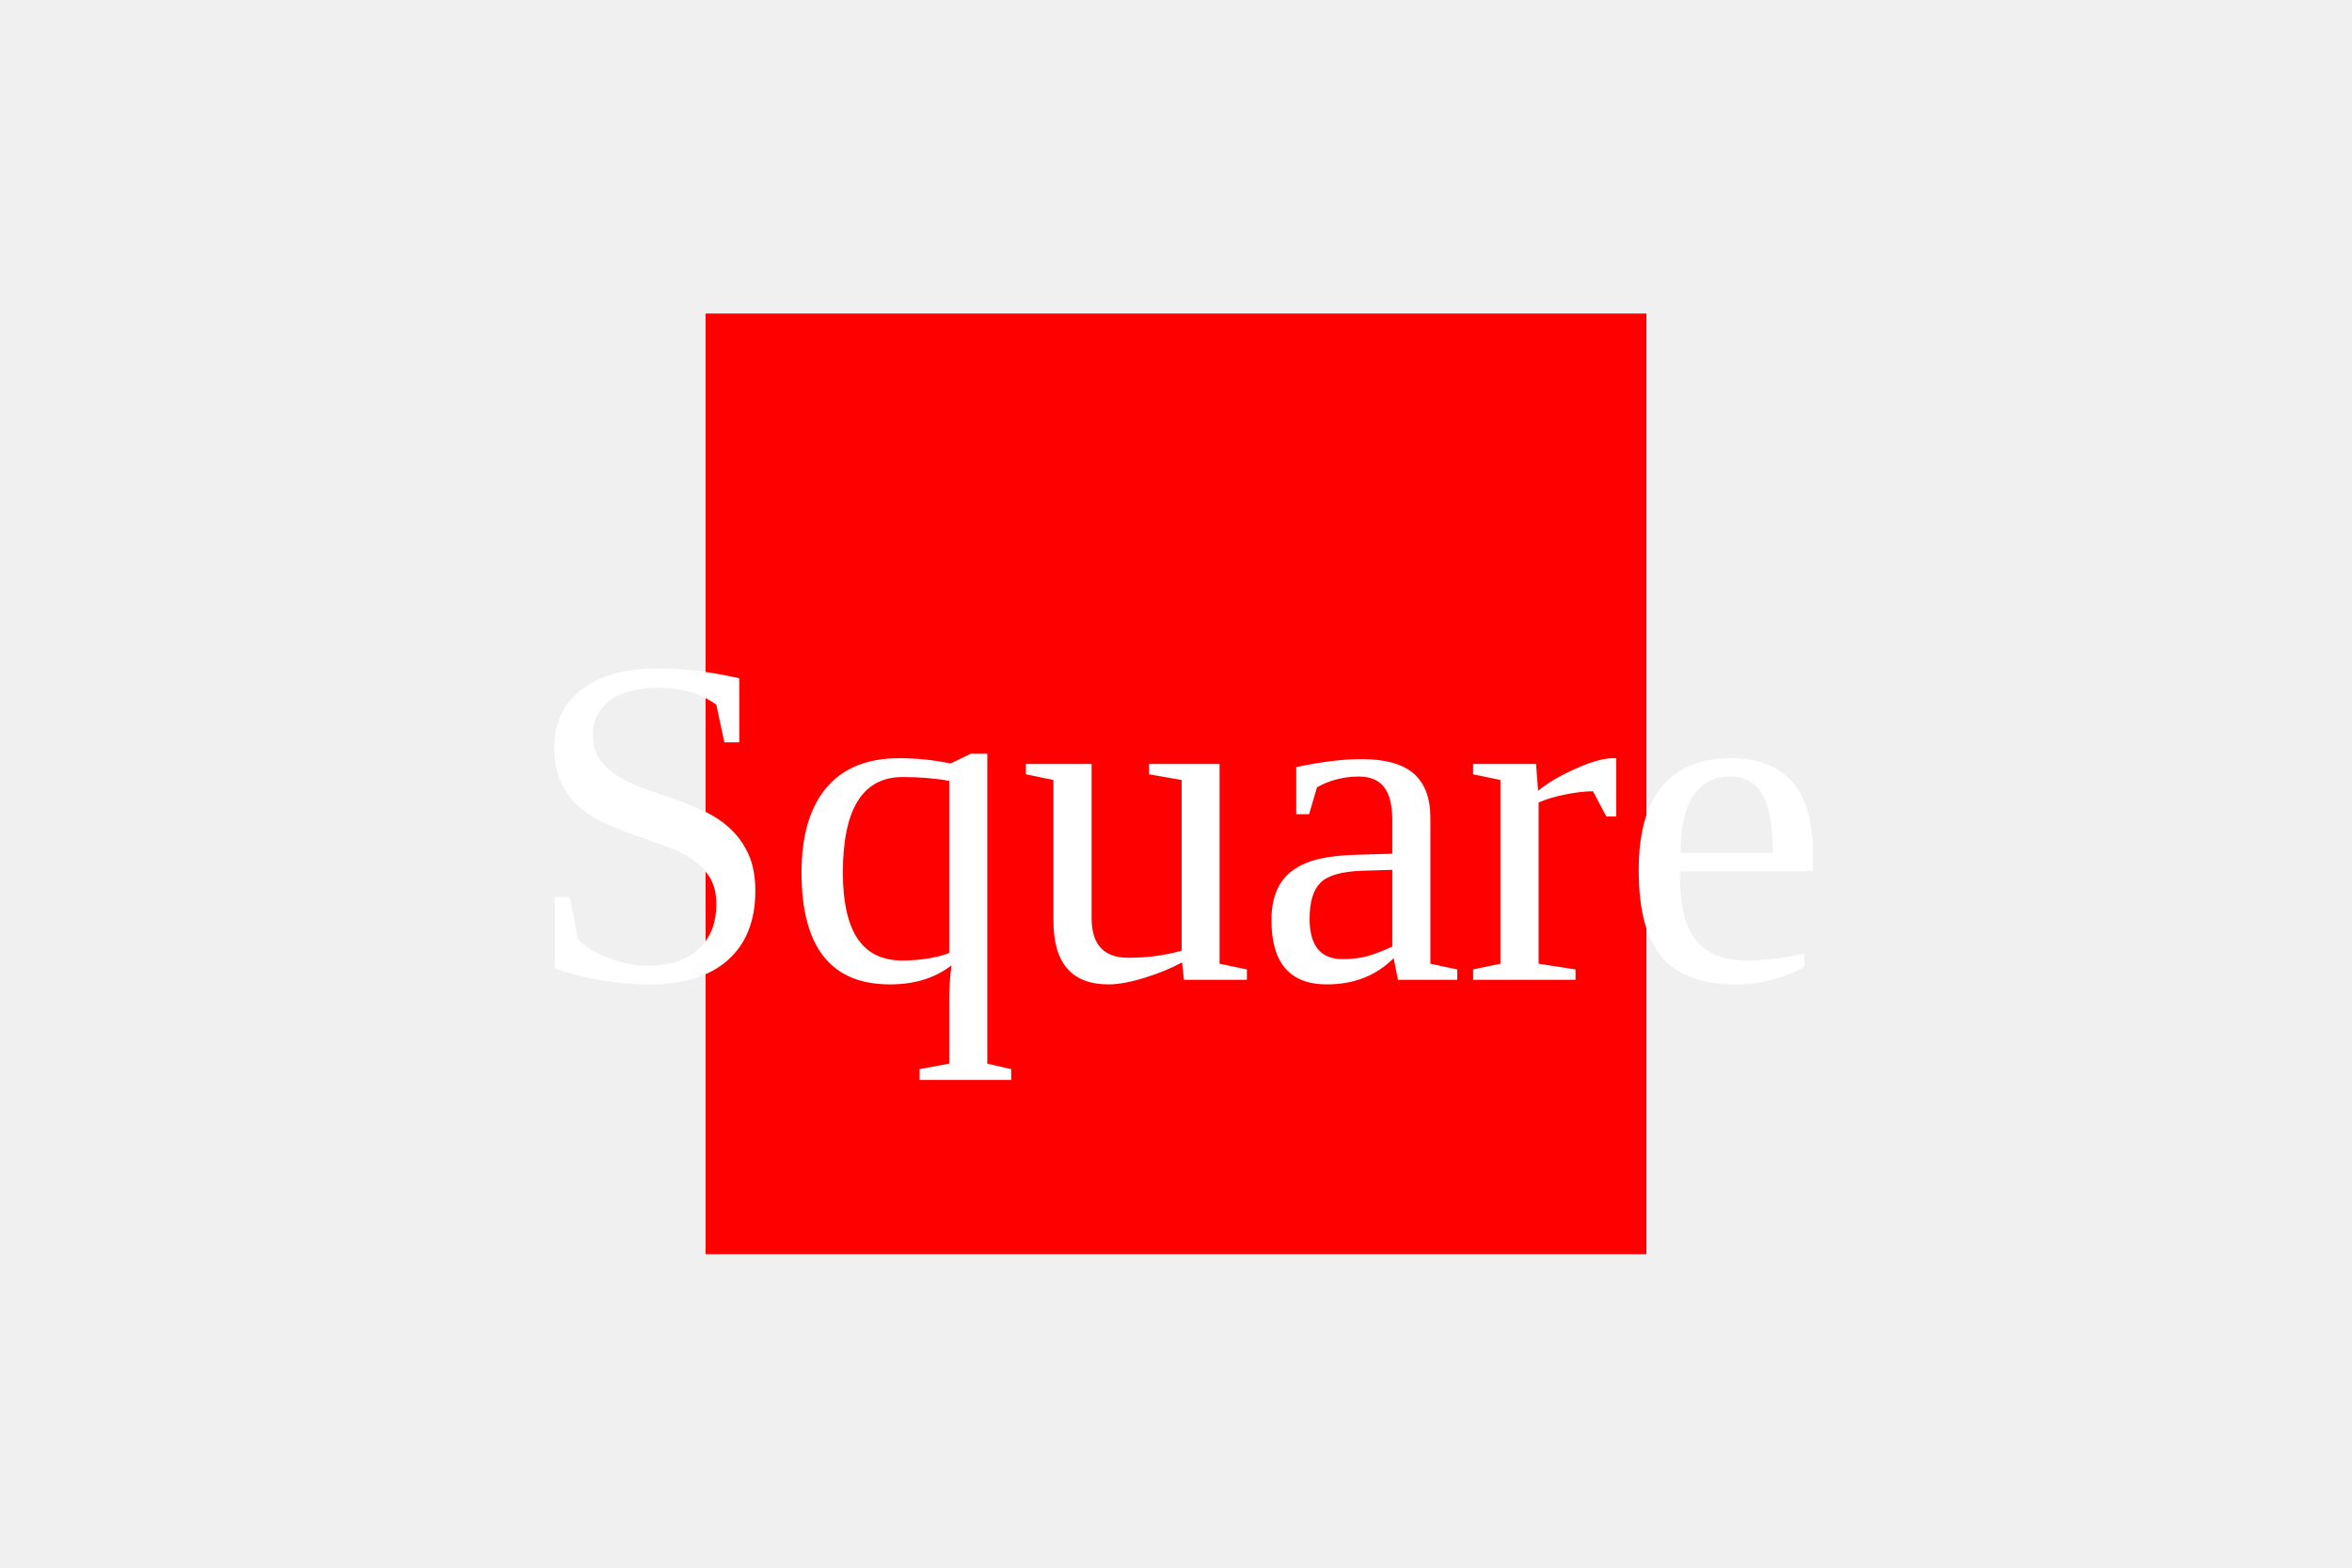
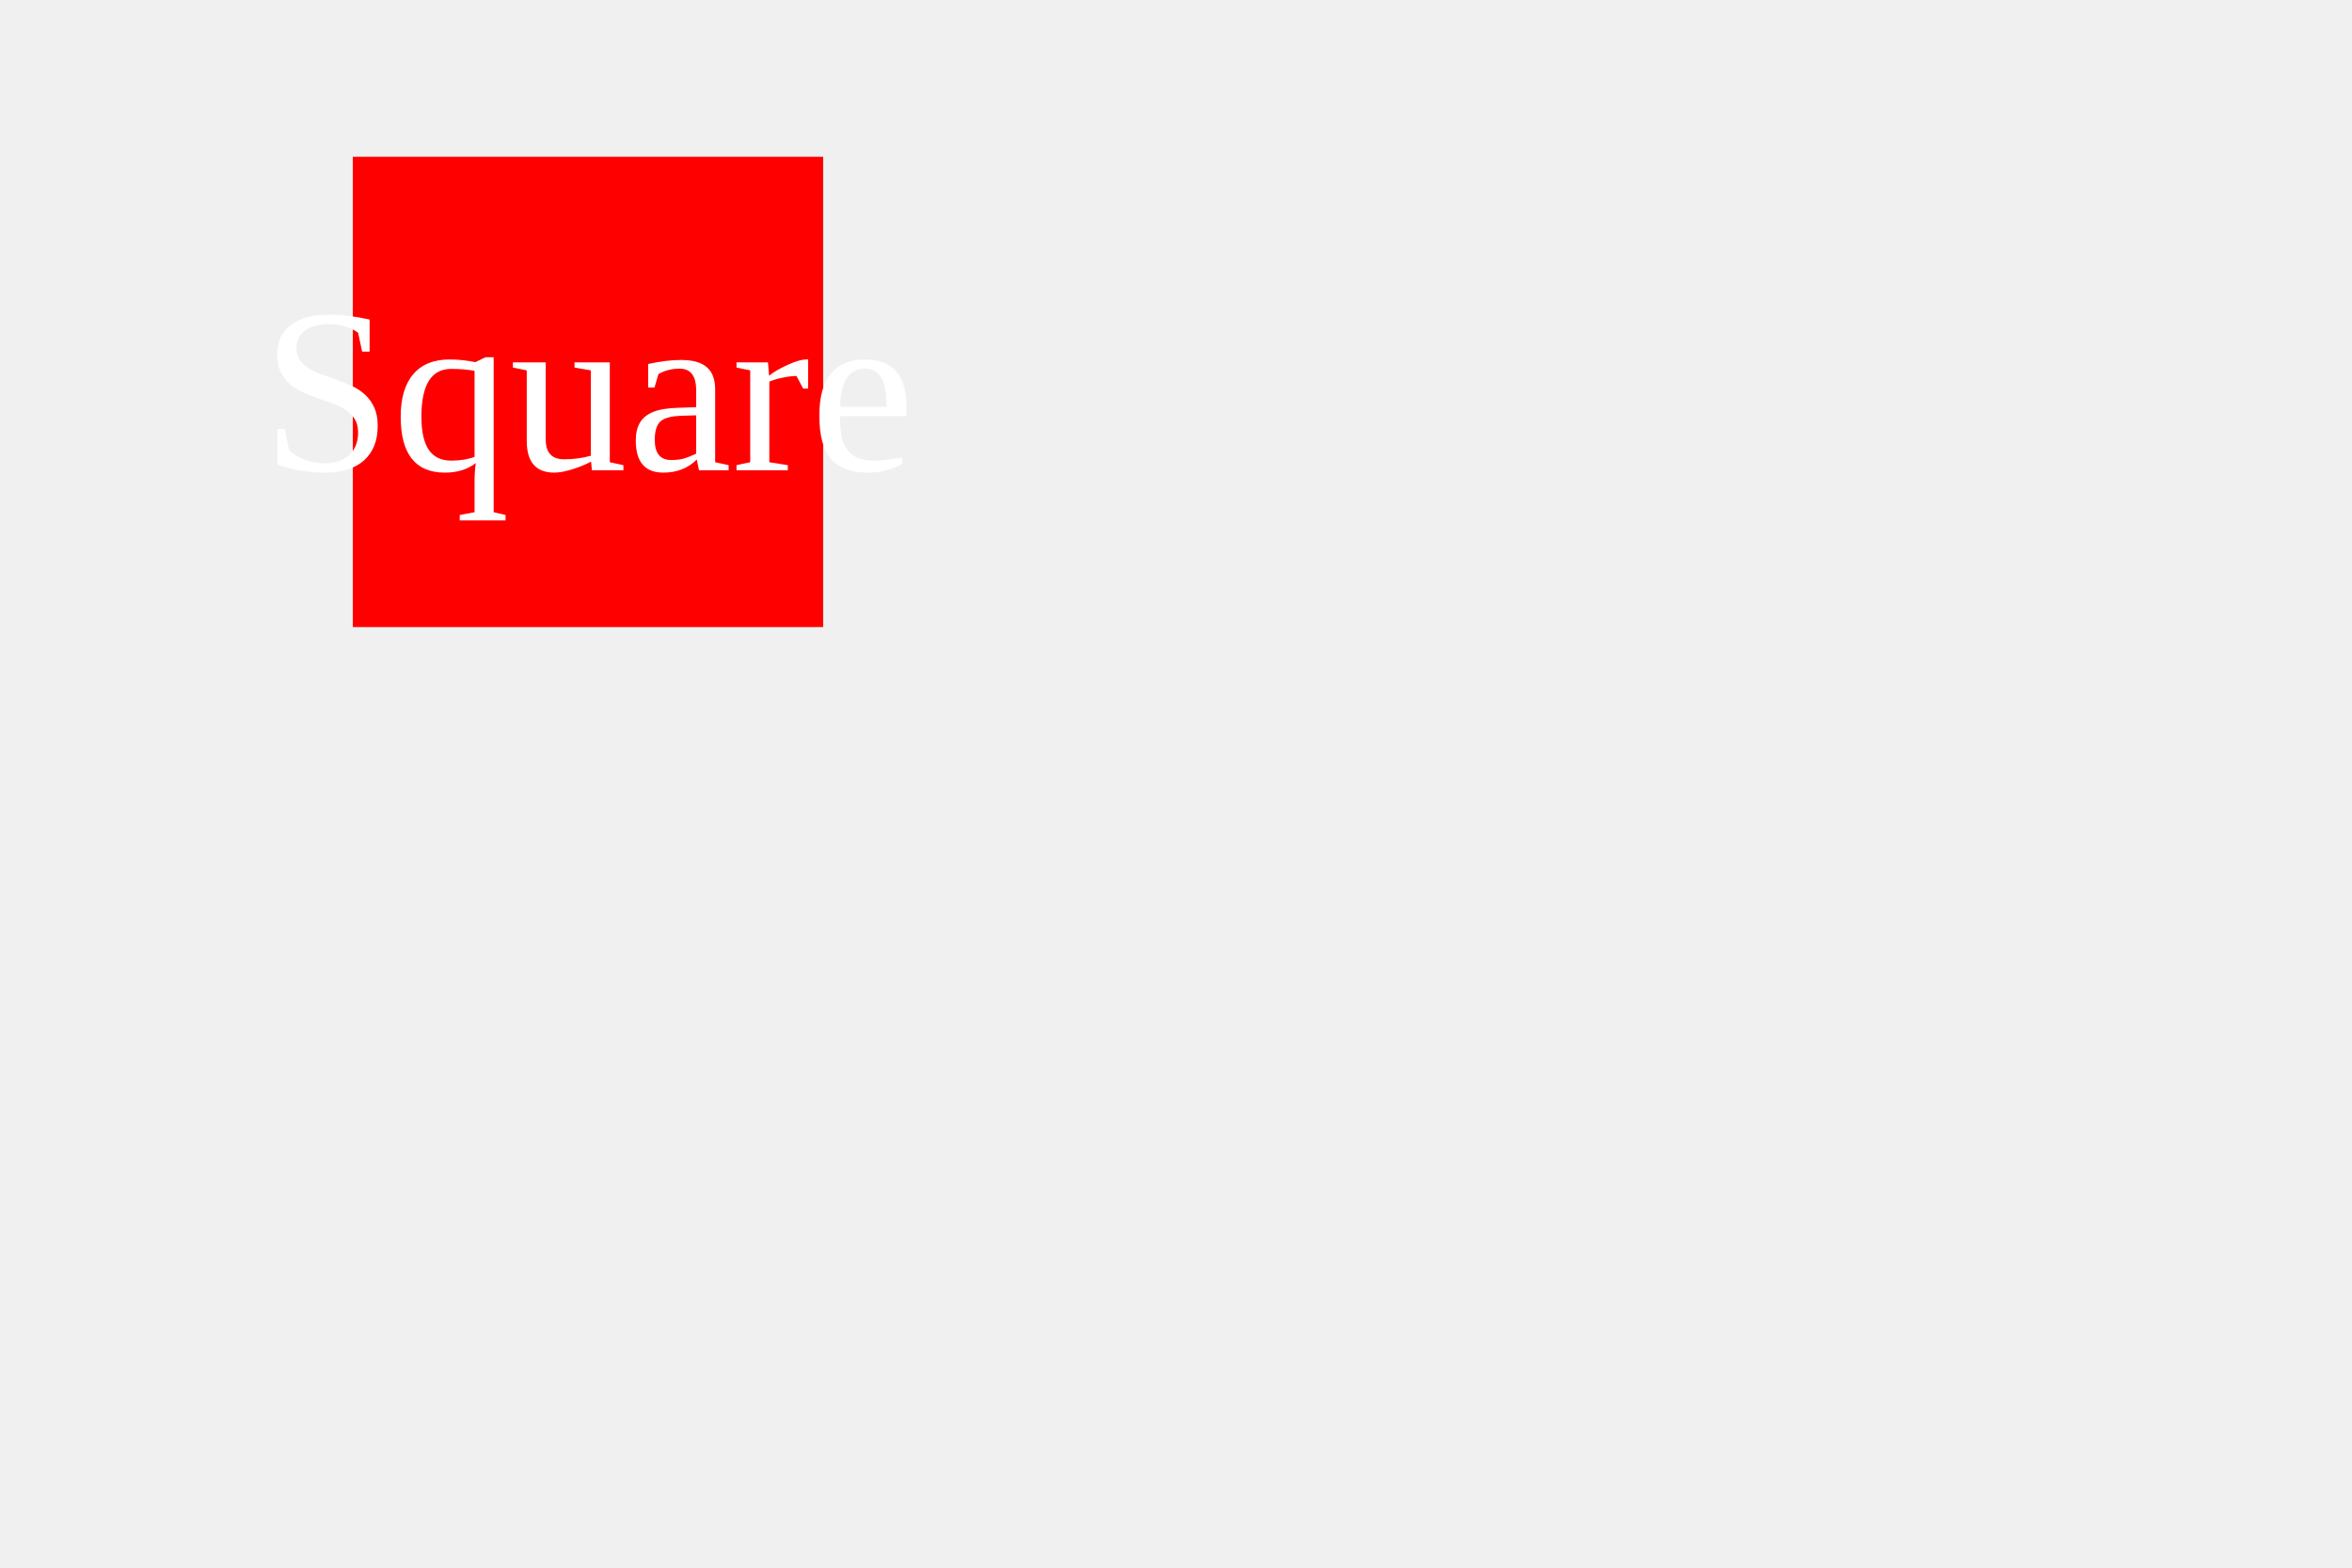
- <svg xmlns="http://www.w3.org/2000/svg" version="1.1" width="600" height="400">
-   <rect x="180" y="80" width="240" height="240" fill="red" />
-   <text x="300" y="250" font-size="120" text-anchor="middle" fill="white">Square</text>
+ <svg xmlns="http://www.w3.org/2000/svg" version="1.1" width="300" height="200">
+   <rect x="45" y="20" width="60" height="60" fill="red" />
+   <text x="75" y="60" font-size="30" text-anchor="middle" fill="white">Square</text>
</svg>
